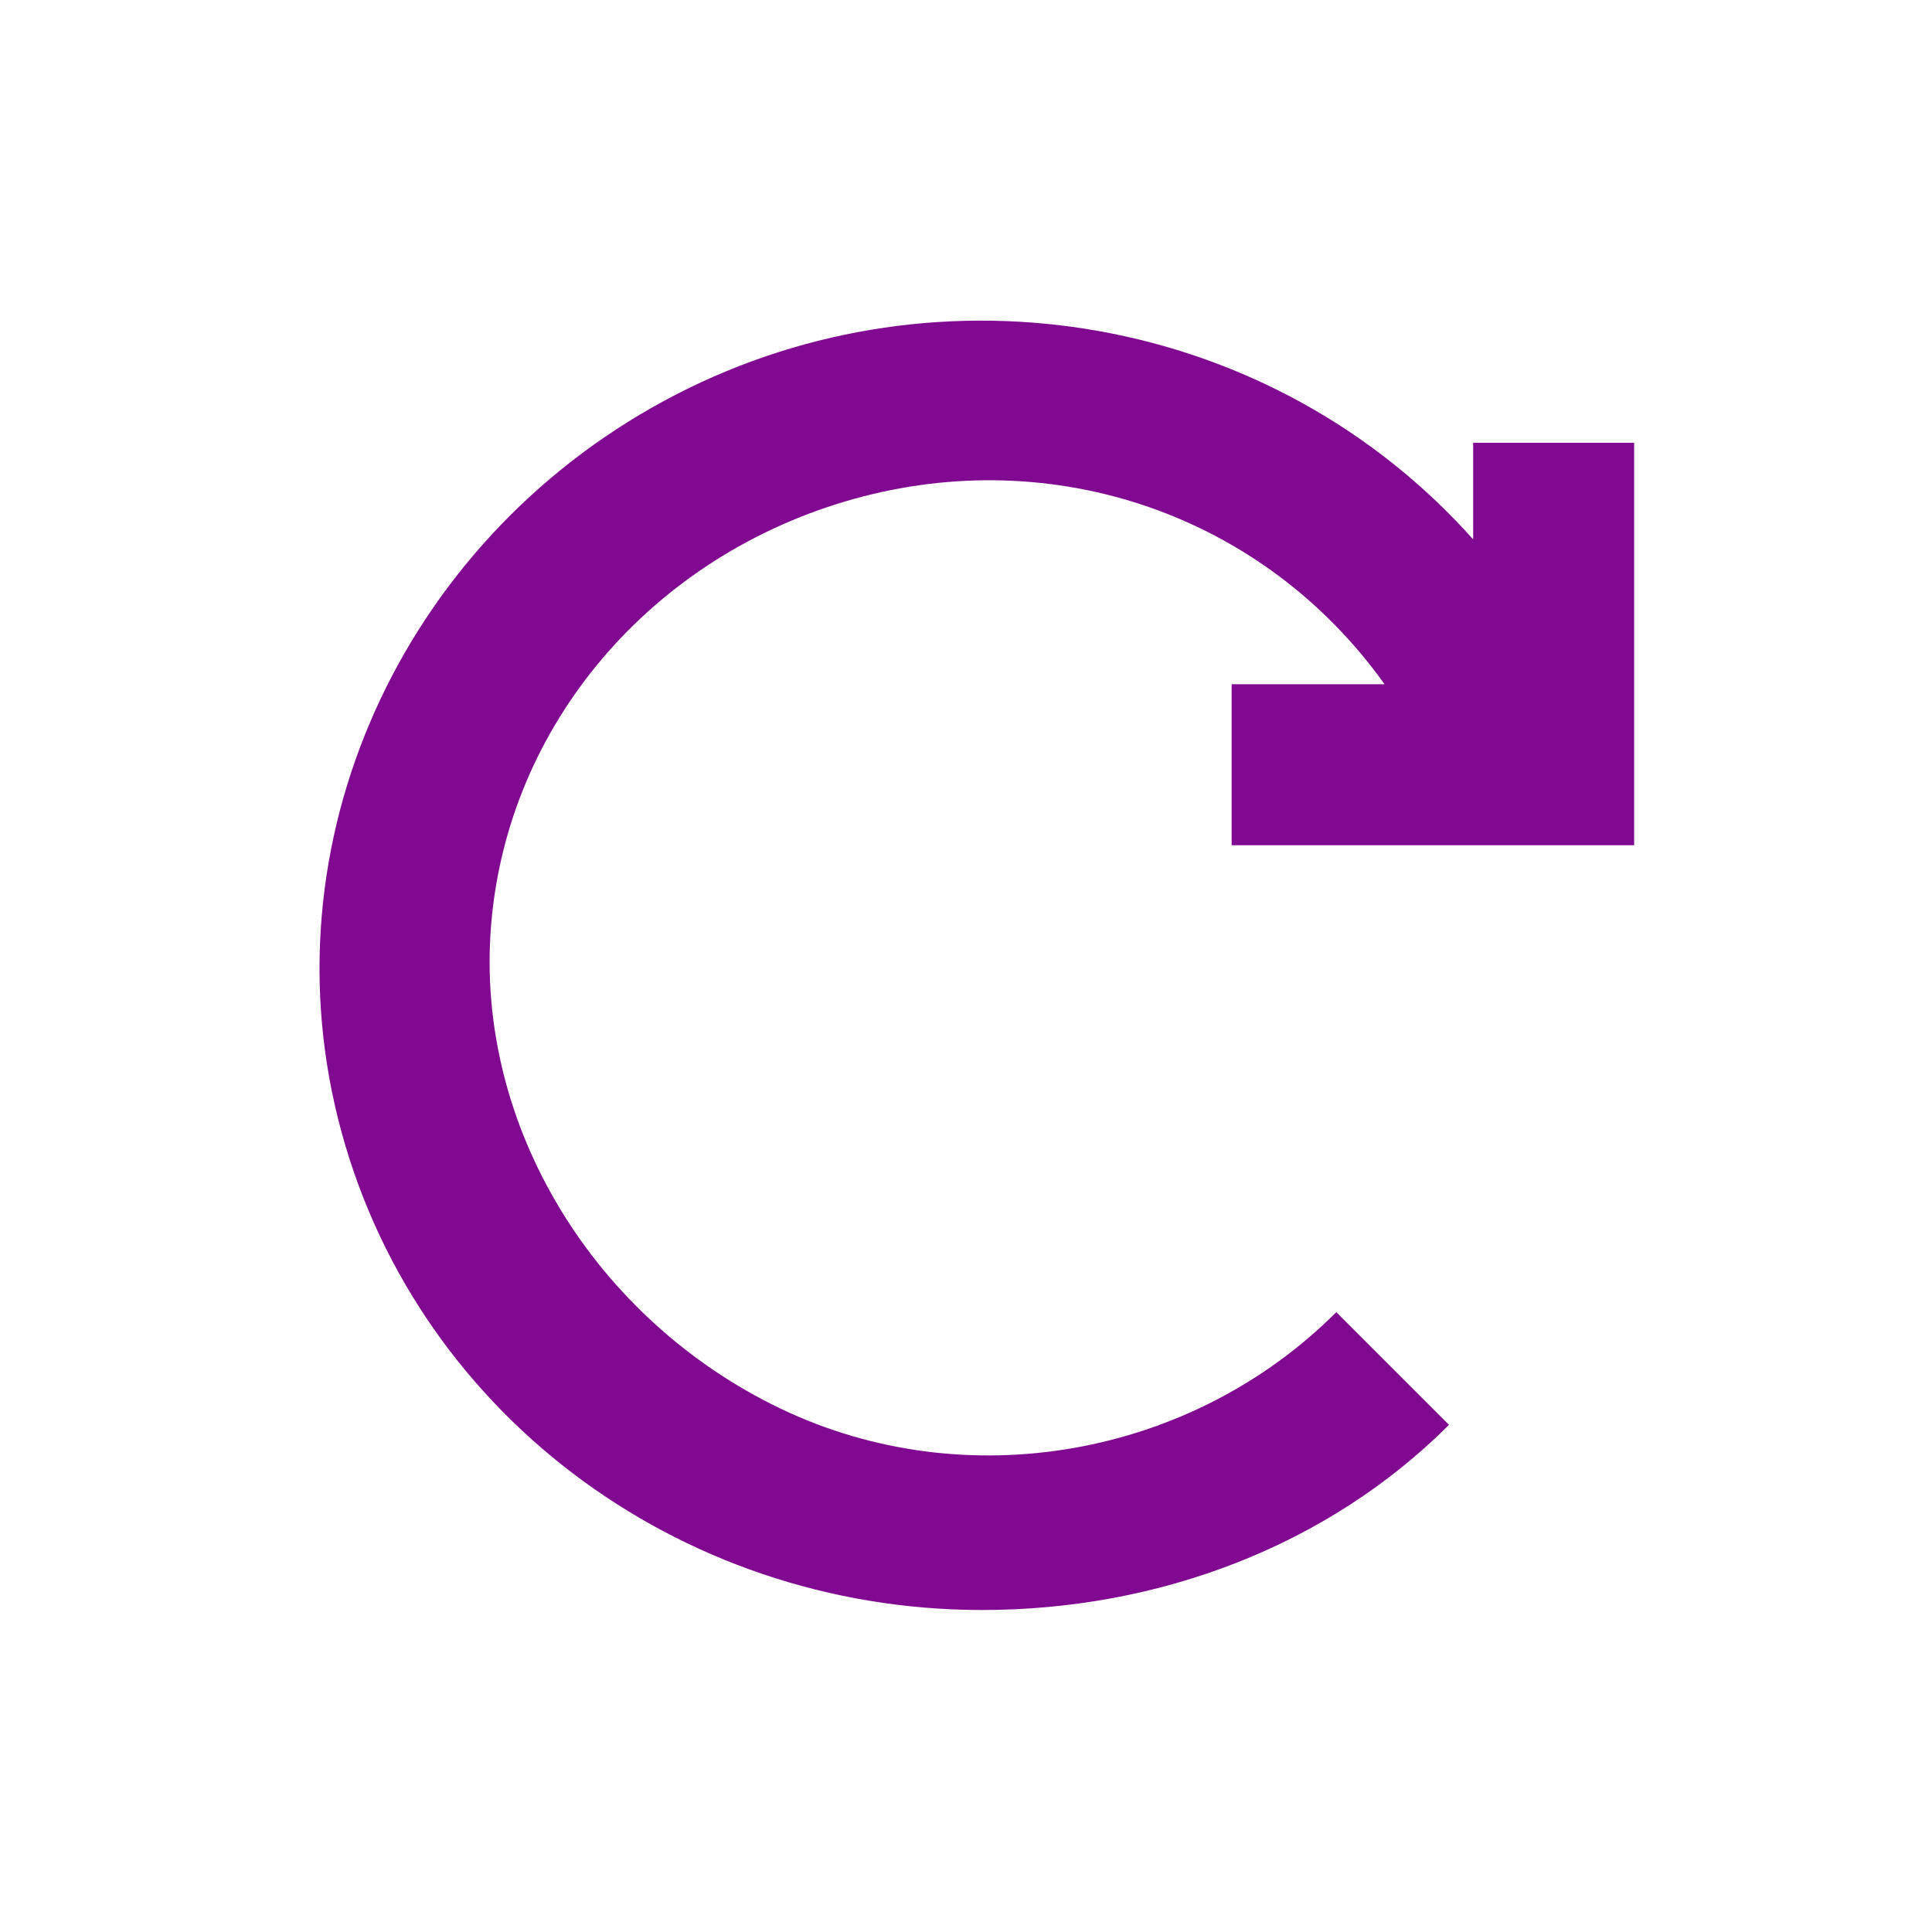
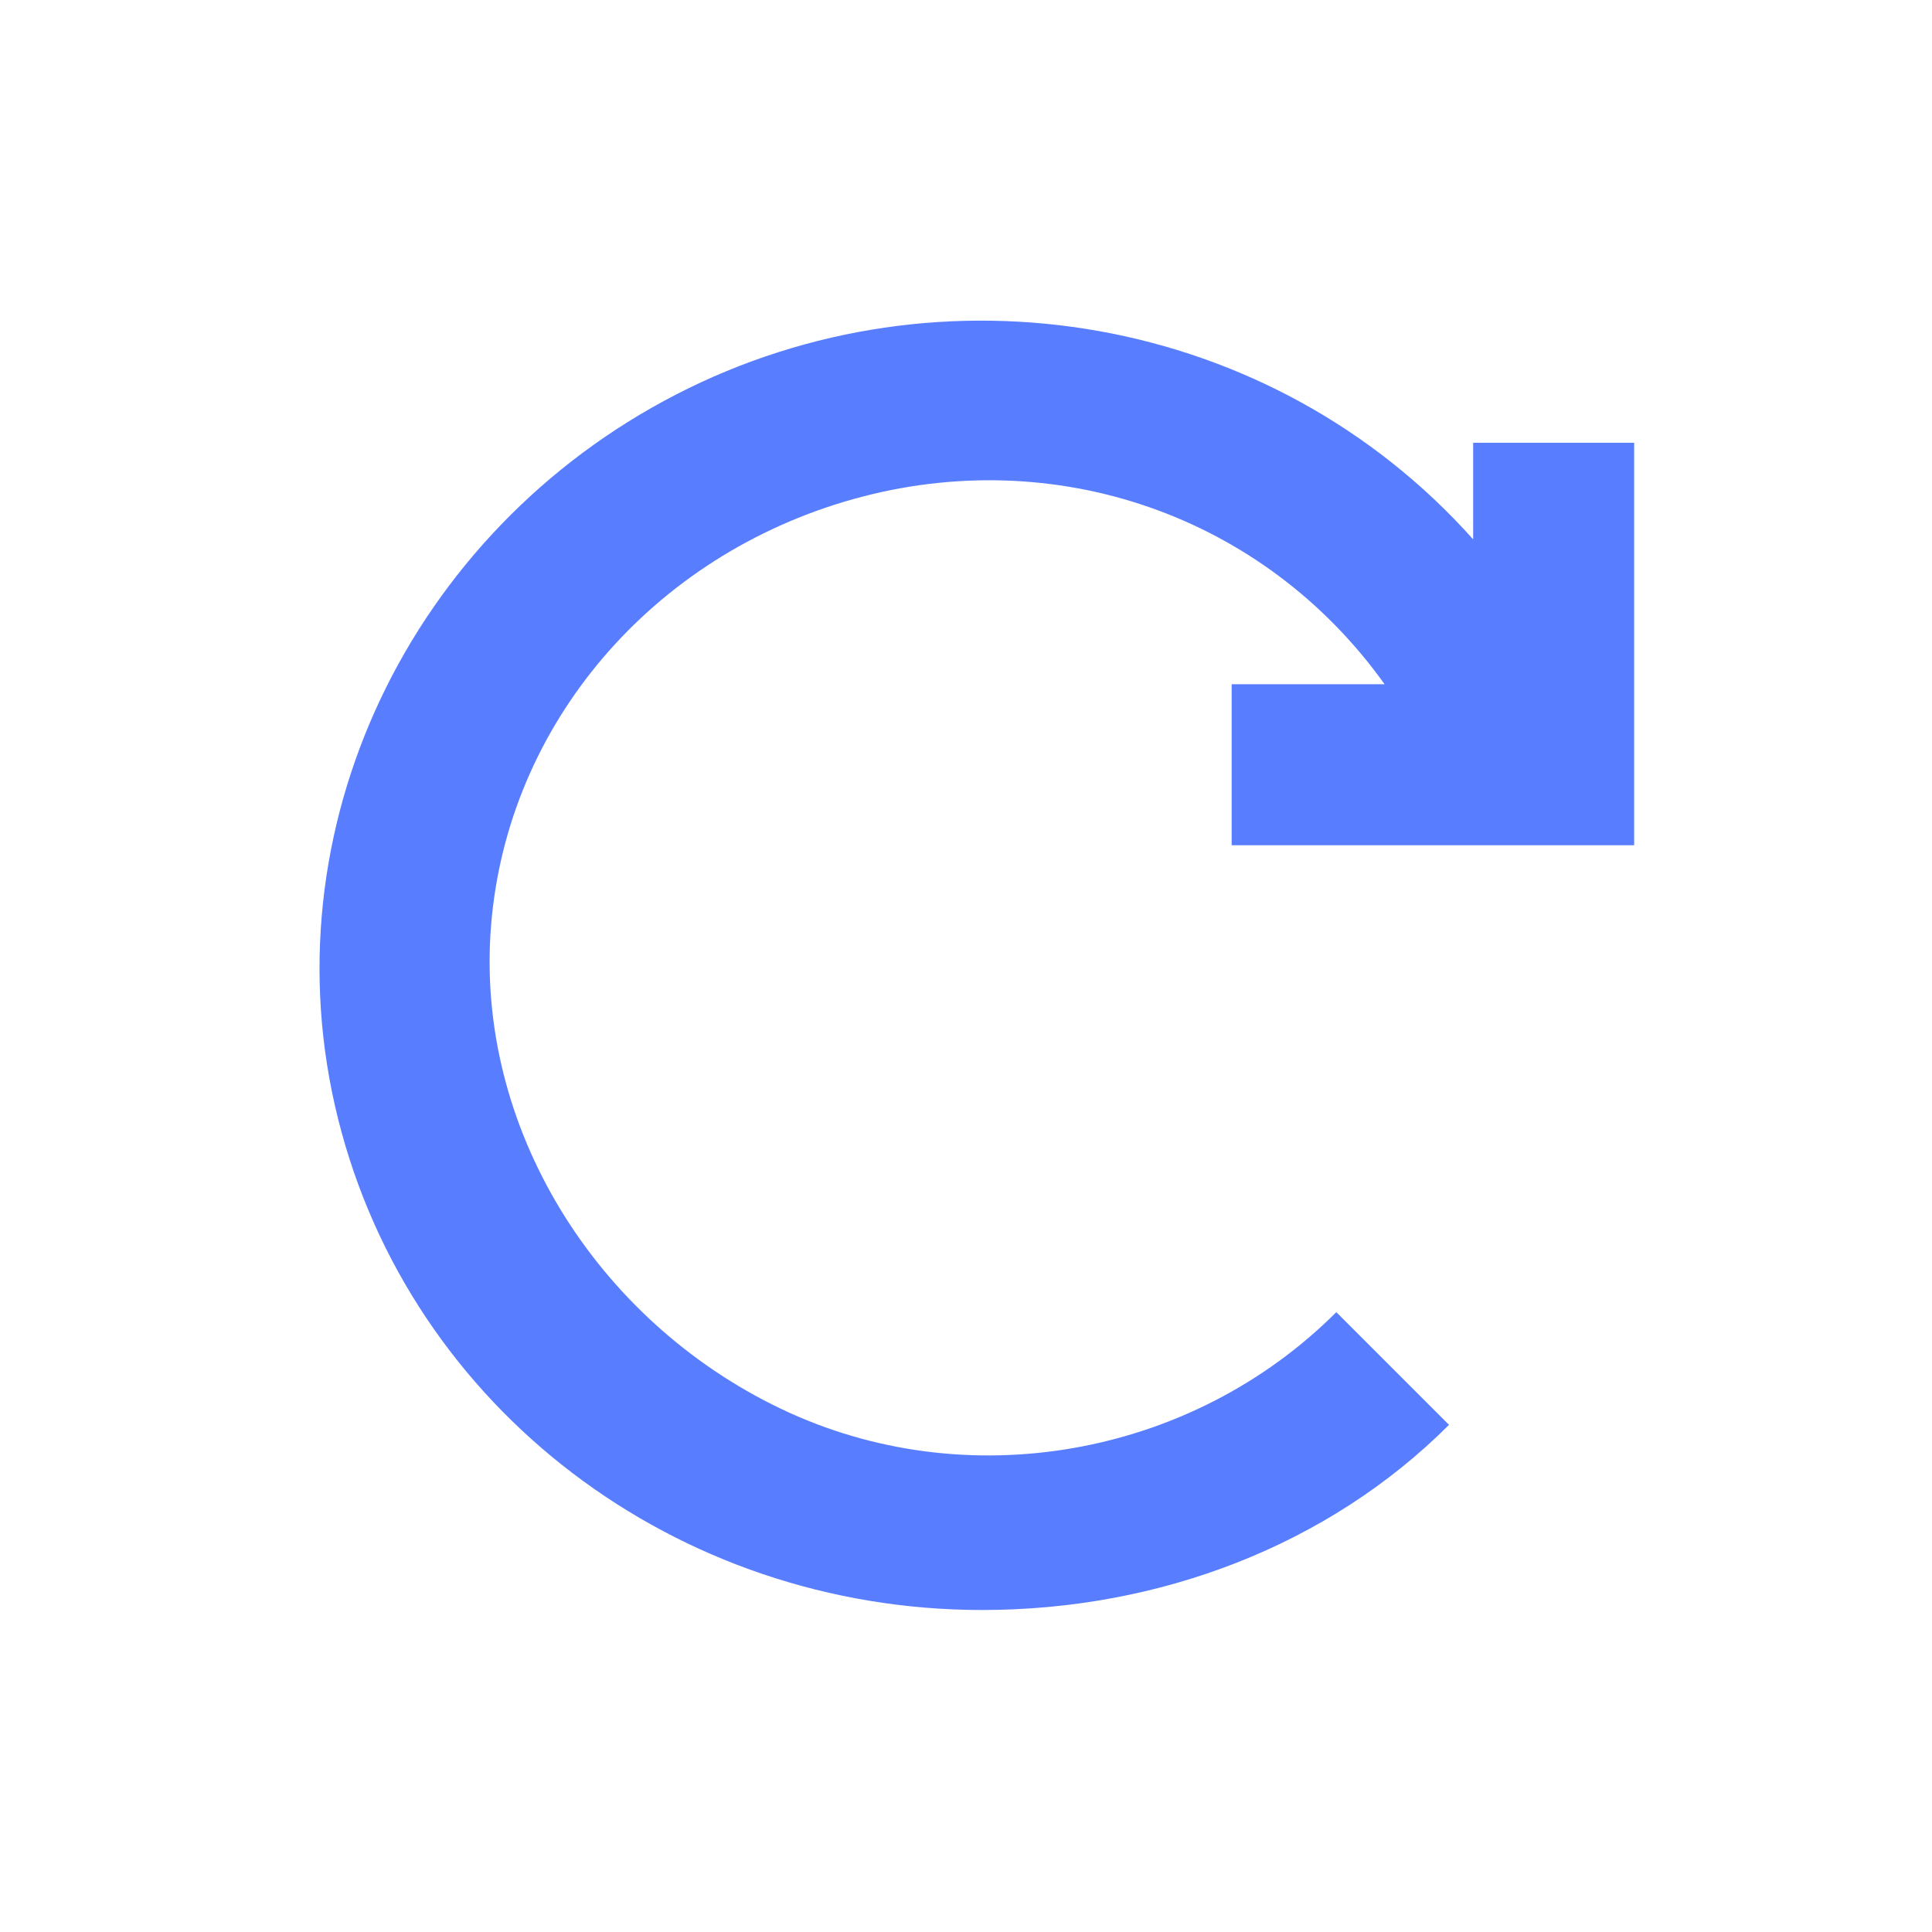
<svg xmlns="http://www.w3.org/2000/svg" version="1.1" id="svg10" x="0px" y="0px" viewBox="0 0 24 24" style="enable-background:new 0 0 24 24;" xml:space="preserve">
  <style type="text/css">
	.st0{fill:none;}
- 	.st1{fill:#810890;}
+ 	.st1{fill:#587eff;}
</style>
  <g id="Artboard">
    <g id="ic-update-liliac" transform="translate(2, 2)">
      <polygon id="Rectangle_4642" class="st0" points="0,0 20,0 20,20 0,20   " />
      <path id="Path_18962" class="st1" d="M13.2,8.5h5.1v-5h-2v1.2c-2.5-2.8-6.6-3.5-9.9-1.8    s-5.1,5.4-4.2,9s4.2,6.1,8,6.1c2.2,0,4.3-0.8,5.8-2.3l-1.4-1.4c-1.8,1.8-4.6,2.3-6.9,1.2s-3.8-3.5-3.6-6s2-4.6,4.5-5.3    s5.1,0.2,6.6,2.3h-1.9v2H13.2z" />
    </g>
  </g>
</svg>
